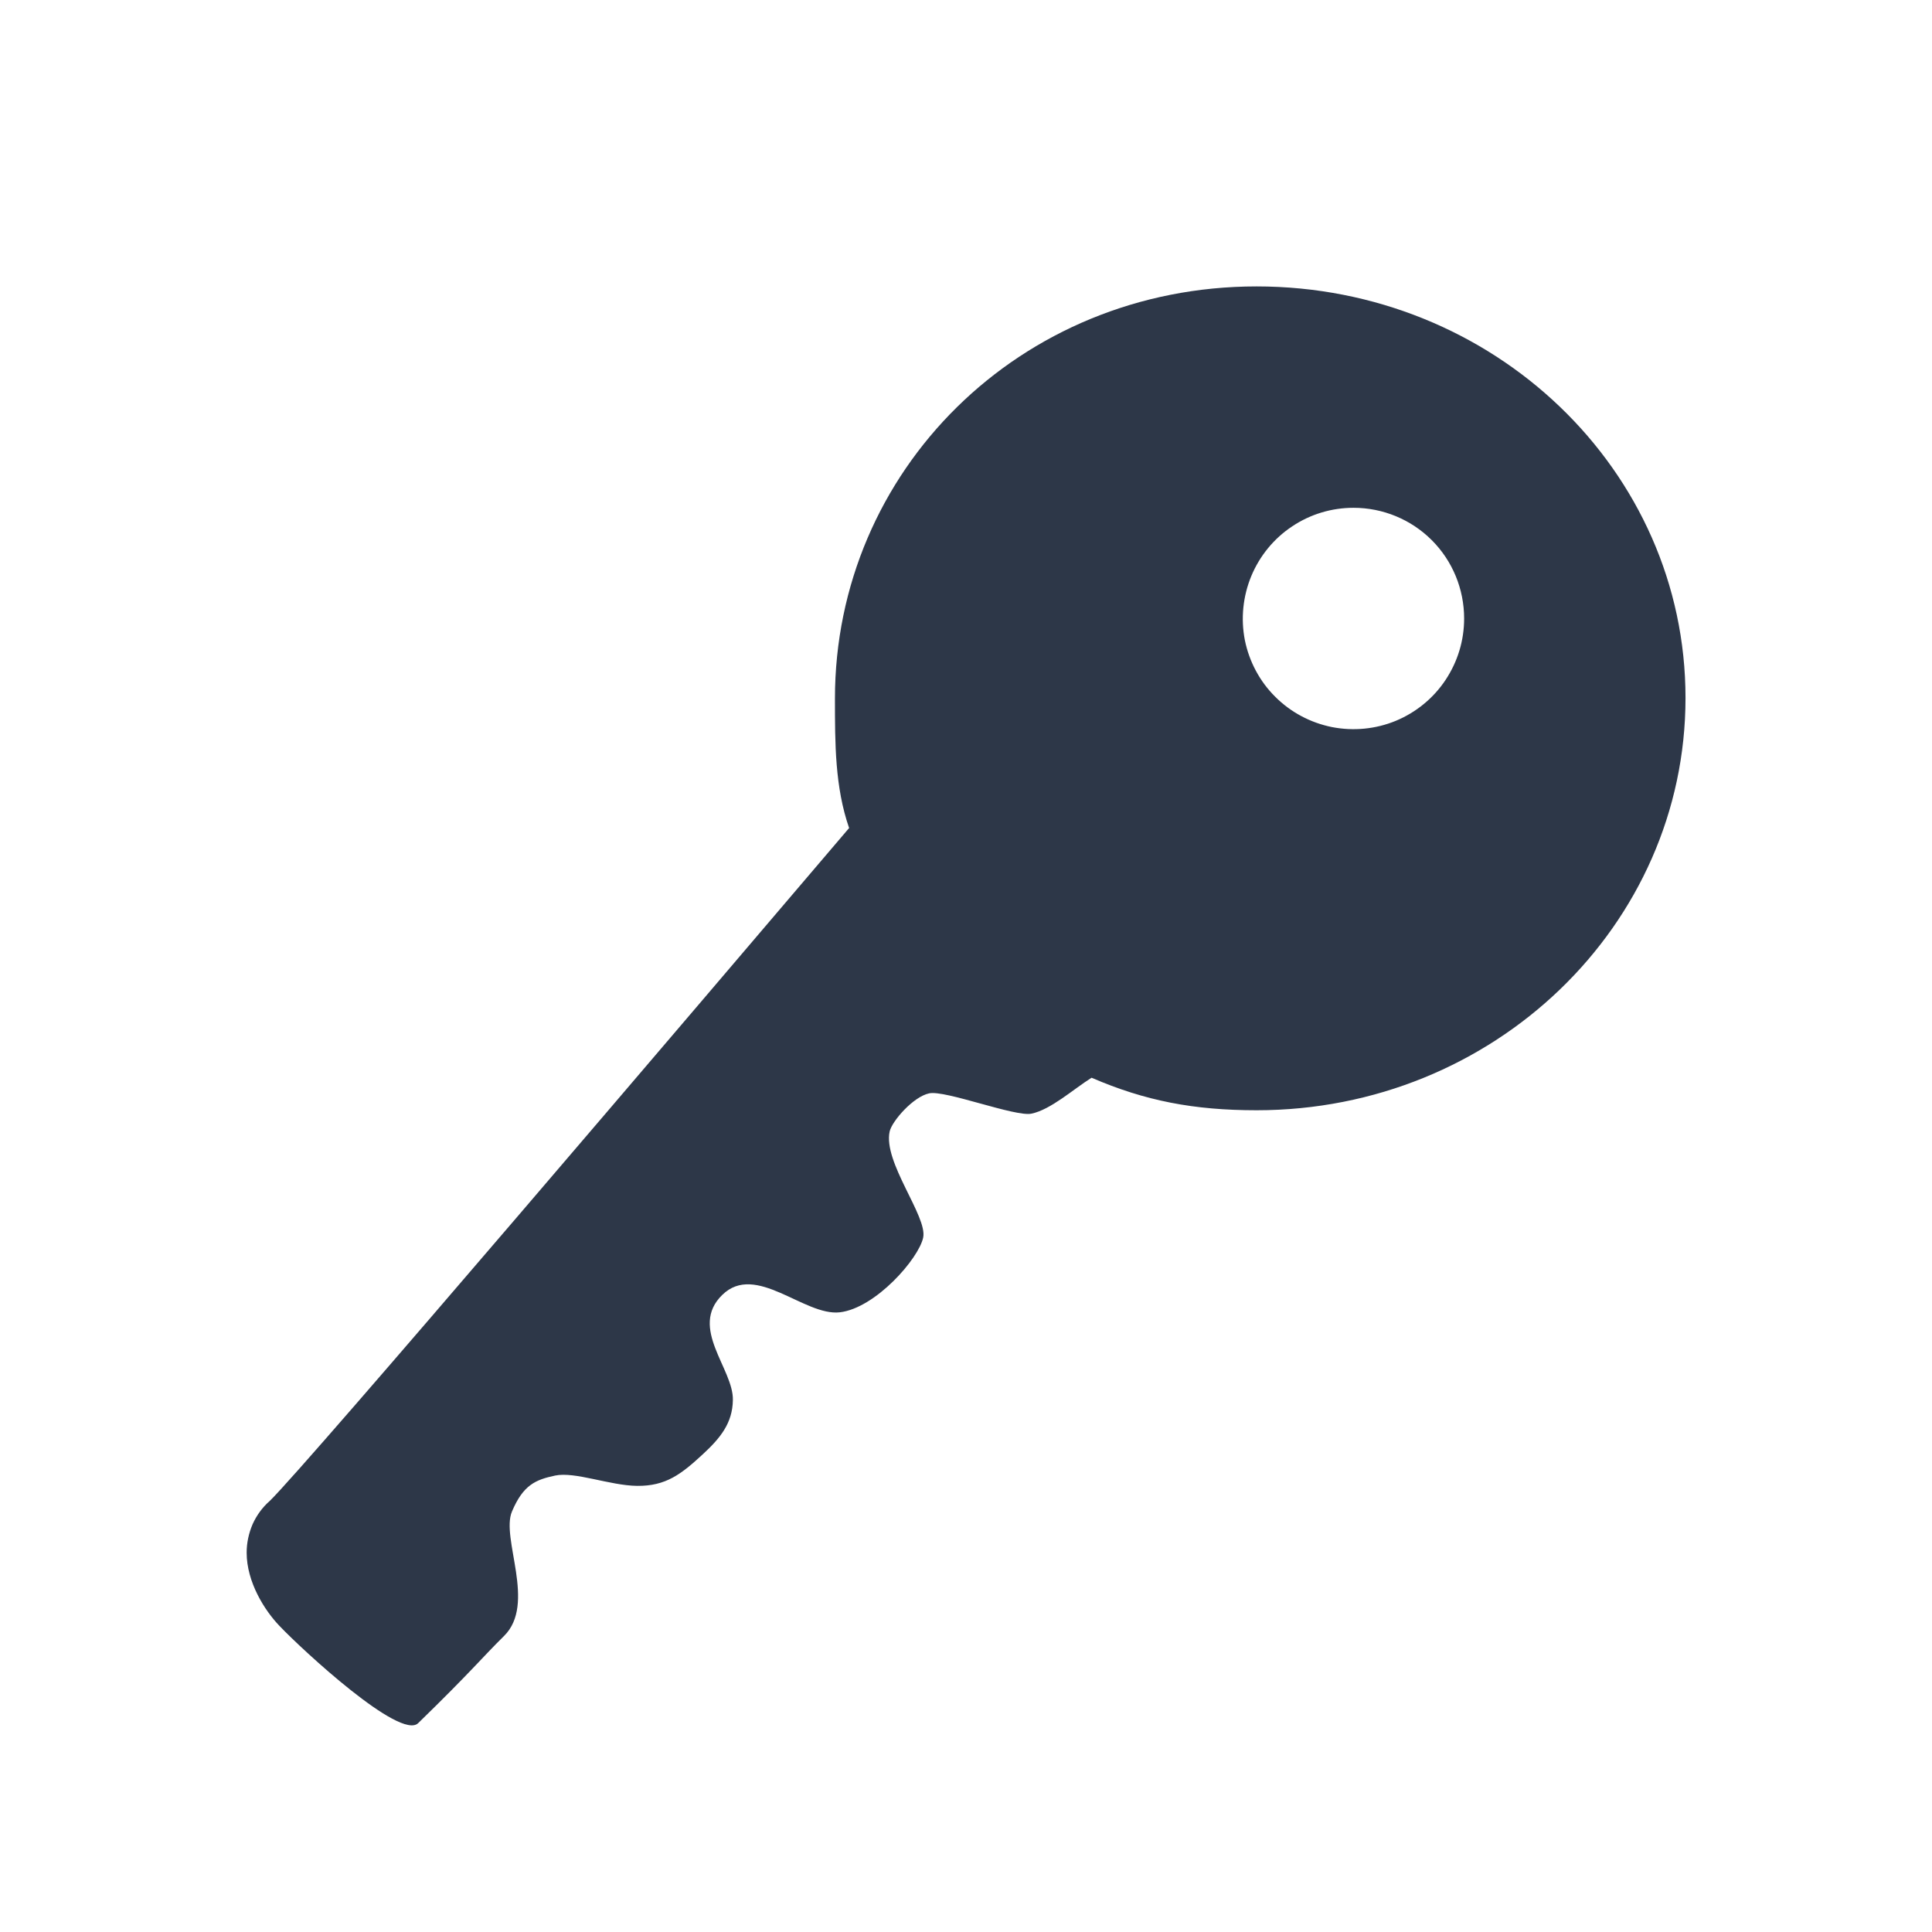
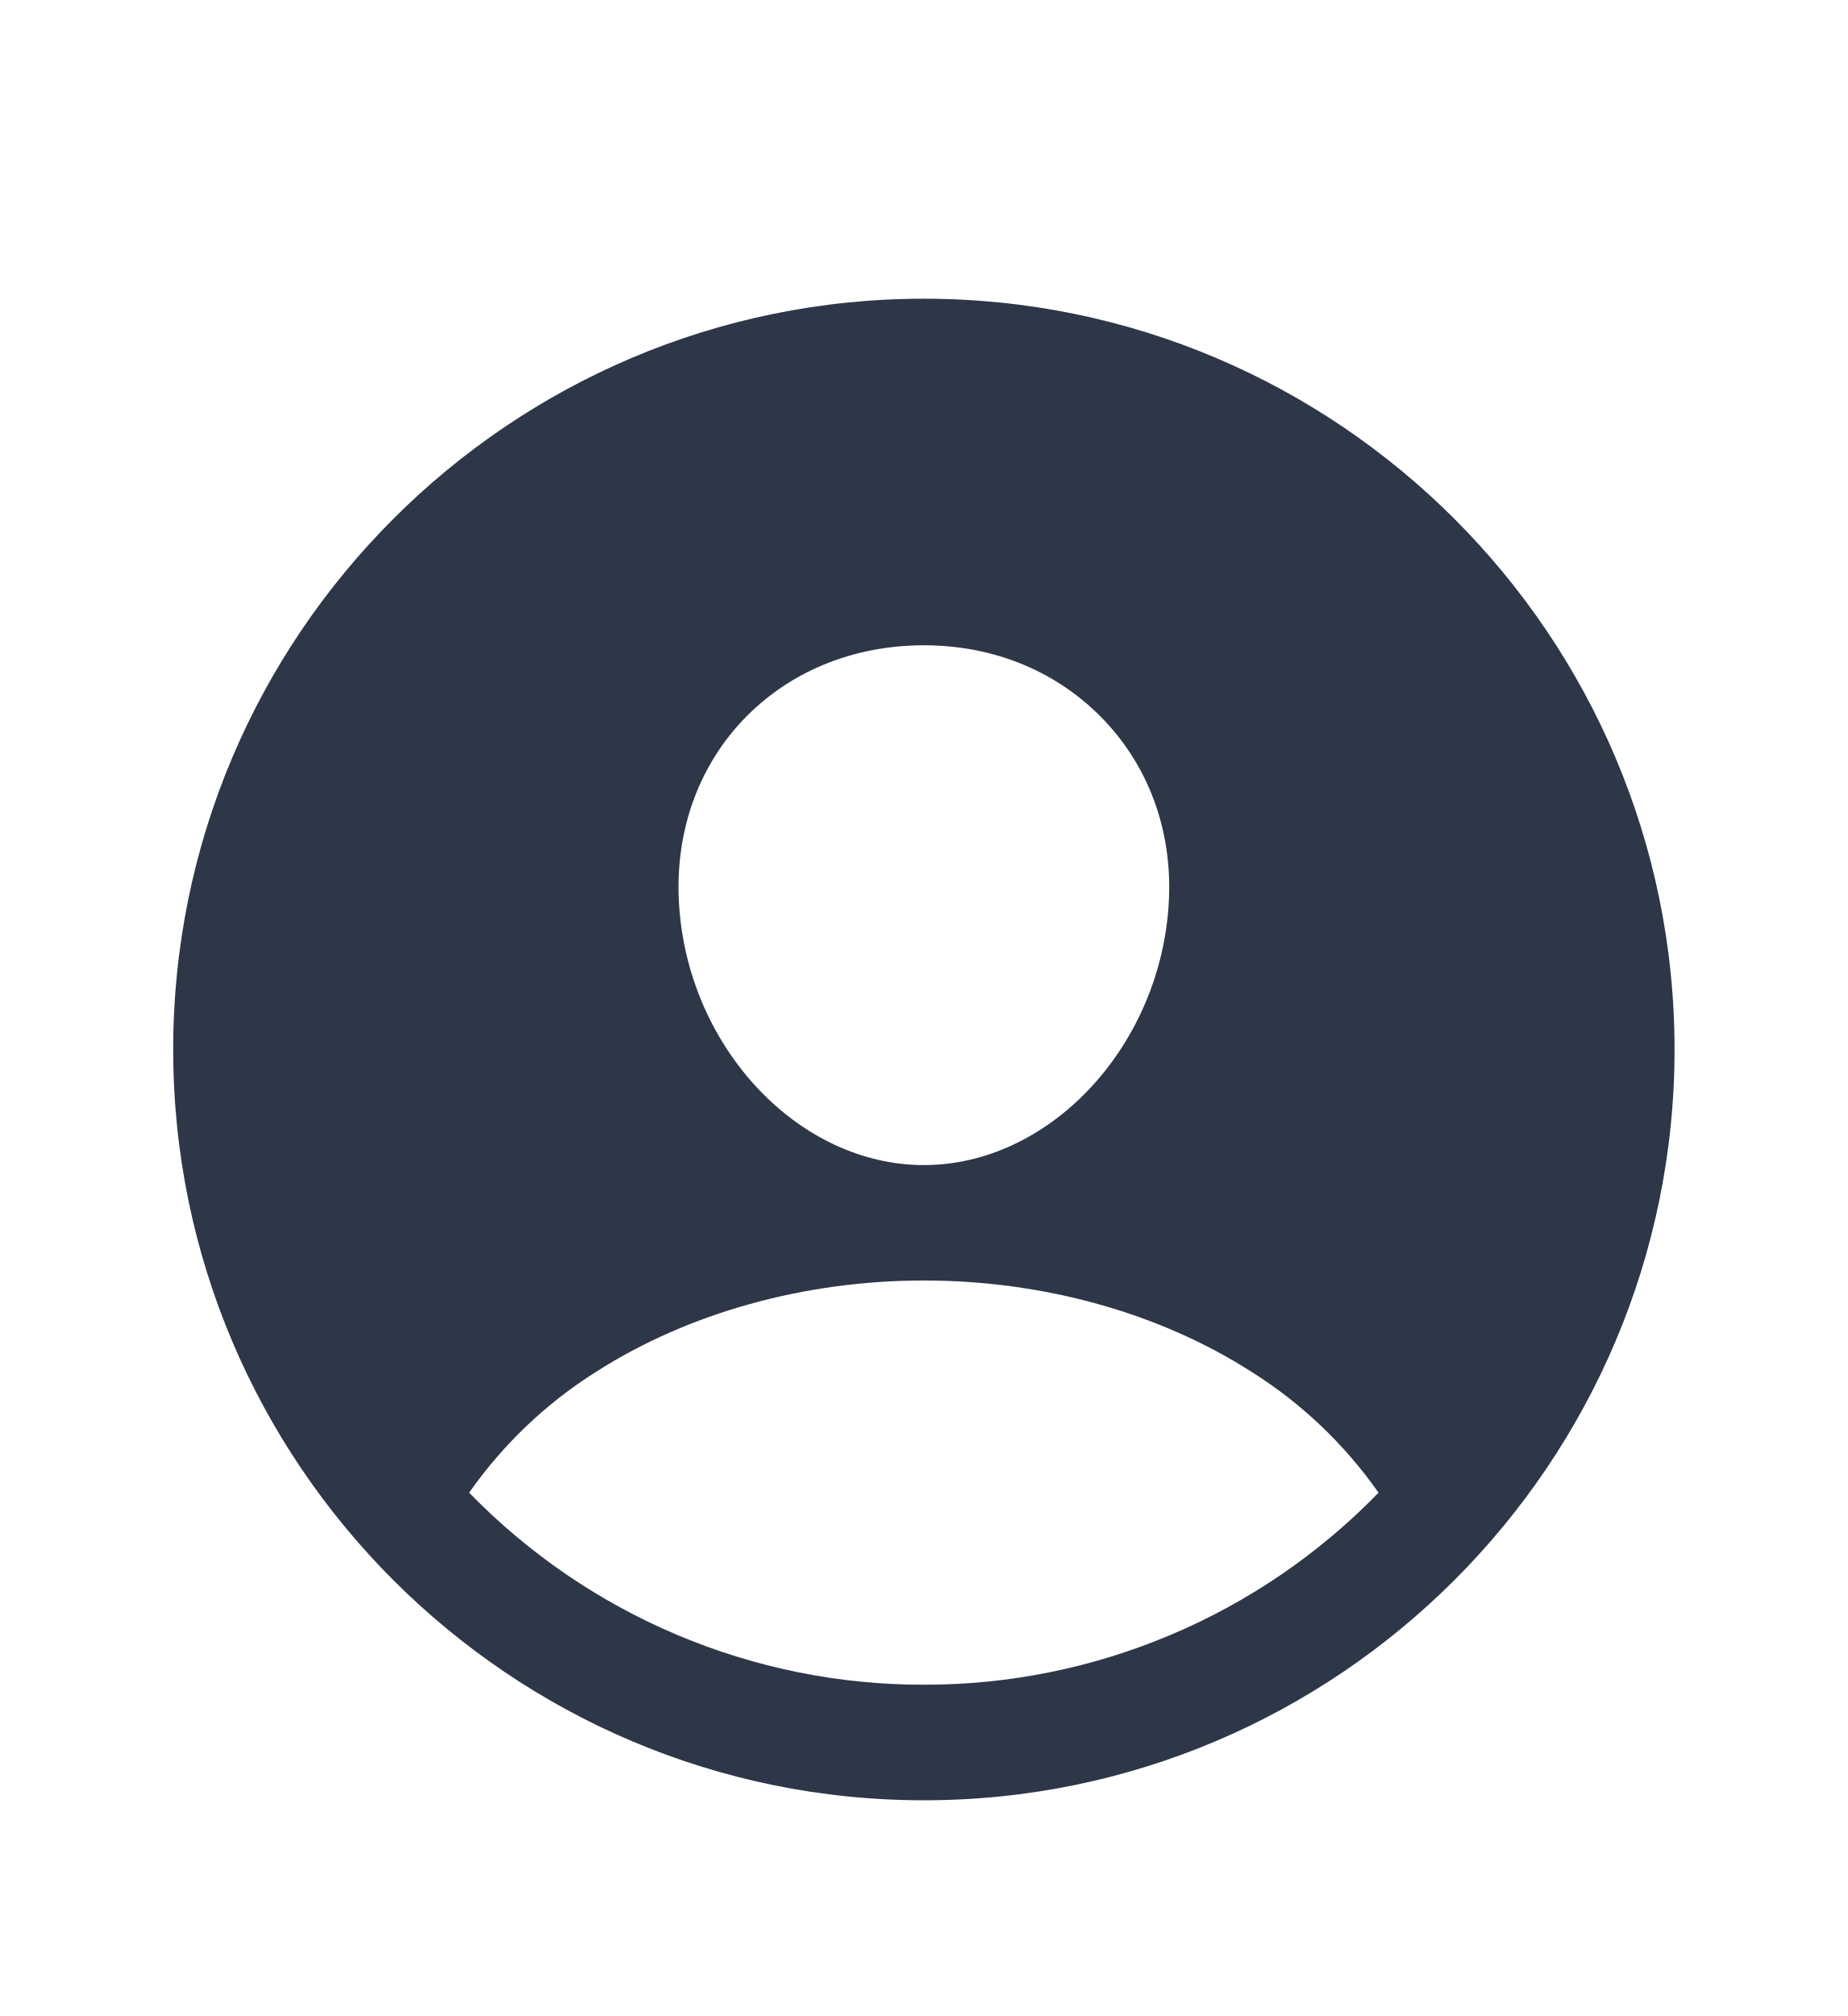
- <svg xmlns="http://www.w3.org/2000/svg" width="12" height="12" viewBox="0 0 12 12" fill="none">
-   <path d="M5.186 4.339C5.186 4.619 5.186 4.889 5.274 5.143C4.348 6.23 1.903 9.102 1.676 9.322C1.63 9.362 1.594 9.412 1.569 9.467C1.545 9.523 1.532 9.583 1.532 9.644C1.532 9.826 1.643 10.003 1.738 10.101C1.88 10.25 2.486 10.81 2.597 10.703C2.928 10.381 2.995 10.295 3.13 10.162C3.334 9.962 3.109 9.554 3.18 9.388C3.25 9.223 3.326 9.191 3.448 9.165C3.571 9.139 3.788 9.227 3.957 9.229C4.136 9.231 4.232 9.156 4.366 9.032C4.473 8.933 4.55 8.84 4.552 8.696C4.557 8.503 4.277 8.247 4.486 8.043C4.694 7.839 4.995 8.176 5.216 8.151C5.438 8.125 5.706 7.818 5.734 7.687C5.762 7.556 5.483 7.218 5.526 7.027C5.541 6.963 5.672 6.812 5.771 6.791C5.869 6.769 6.308 6.939 6.407 6.917C6.527 6.892 6.667 6.765 6.78 6.694C7.113 6.838 7.416 6.896 7.805 6.896C9.277 6.896 10.469 5.749 10.469 4.335C10.469 2.921 9.277 1.779 7.805 1.779C6.333 1.779 5.186 2.926 5.186 4.339ZM9.094 3.842C9.094 3.978 9.054 4.11 8.978 4.224C8.903 4.337 8.795 4.425 8.67 4.477C8.544 4.529 8.406 4.542 8.273 4.516C8.139 4.489 8.017 4.424 7.921 4.328C7.824 4.232 7.759 4.109 7.732 3.976C7.706 3.842 7.72 3.704 7.772 3.578C7.824 3.453 7.912 3.345 8.025 3.27C8.138 3.194 8.271 3.154 8.407 3.154C8.589 3.154 8.764 3.226 8.893 3.355C9.022 3.484 9.094 3.659 9.094 3.842Z" fill="#2D3748" />
+ <svg xmlns="http://www.w3.org/2000/svg" width="11" height="12" viewBox="0 0 11 12" fill="none">
+   <path d="M5.5 1.778C3.036 1.778 1.031 3.783 1.031 6.247C1.031 8.711 3.036 10.716 5.5 10.716C7.964 10.716 9.969 8.711 9.969 6.247C9.969 3.783 7.964 1.778 5.5 1.778ZM4.421 4.288C4.693 4 5.076 3.841 5.5 3.841C5.924 3.841 6.303 4.001 6.577 4.291C6.854 4.585 6.988 4.979 6.956 5.404C6.893 6.247 6.24 6.935 5.5 6.935C4.76 6.935 4.106 6.247 4.044 5.404C4.012 4.976 4.146 4.58 4.421 4.288ZM5.5 10.028C4.995 10.029 4.496 9.928 4.03 9.731C3.566 9.535 3.145 9.247 2.793 8.885C2.994 8.598 3.251 8.353 3.548 8.166C4.096 7.815 4.789 7.622 5.5 7.622C6.211 7.622 6.904 7.815 7.451 8.166C7.749 8.353 8.005 8.598 8.207 8.885C7.855 9.247 7.435 9.535 6.97 9.731C6.505 9.928 6.005 10.029 5.5 10.028Z" fill="#2D3748" />
</svg>
